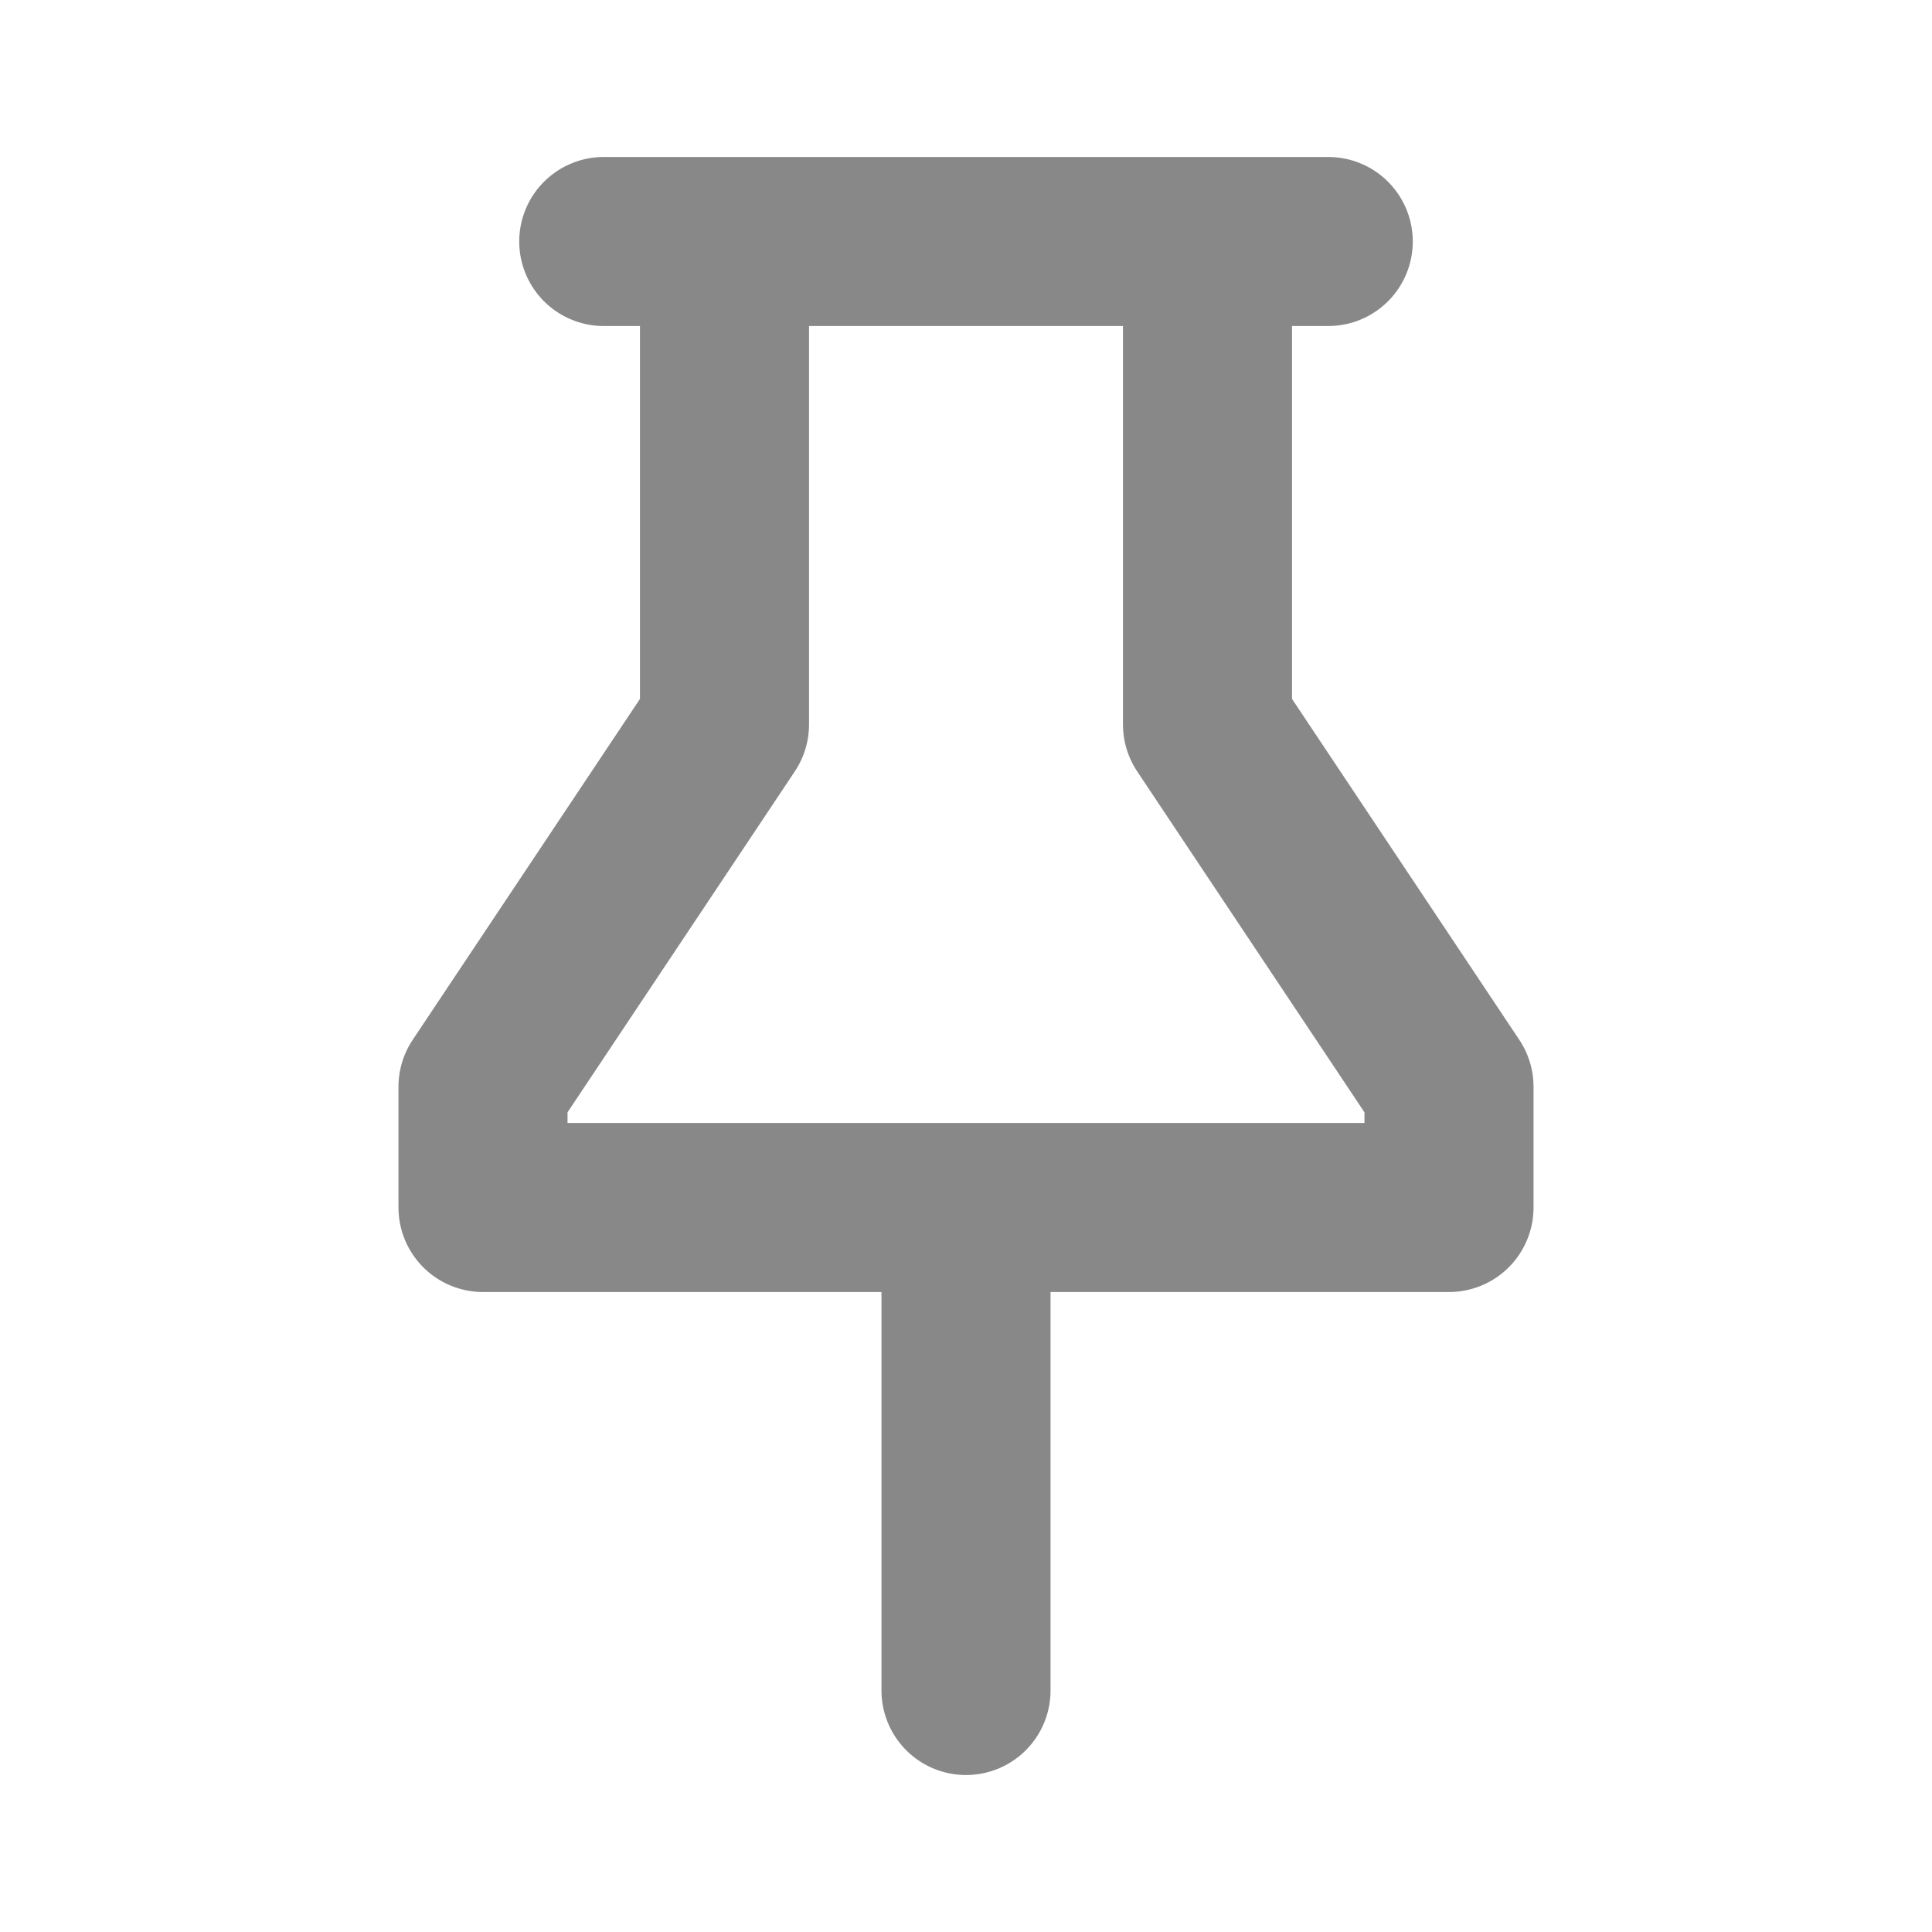
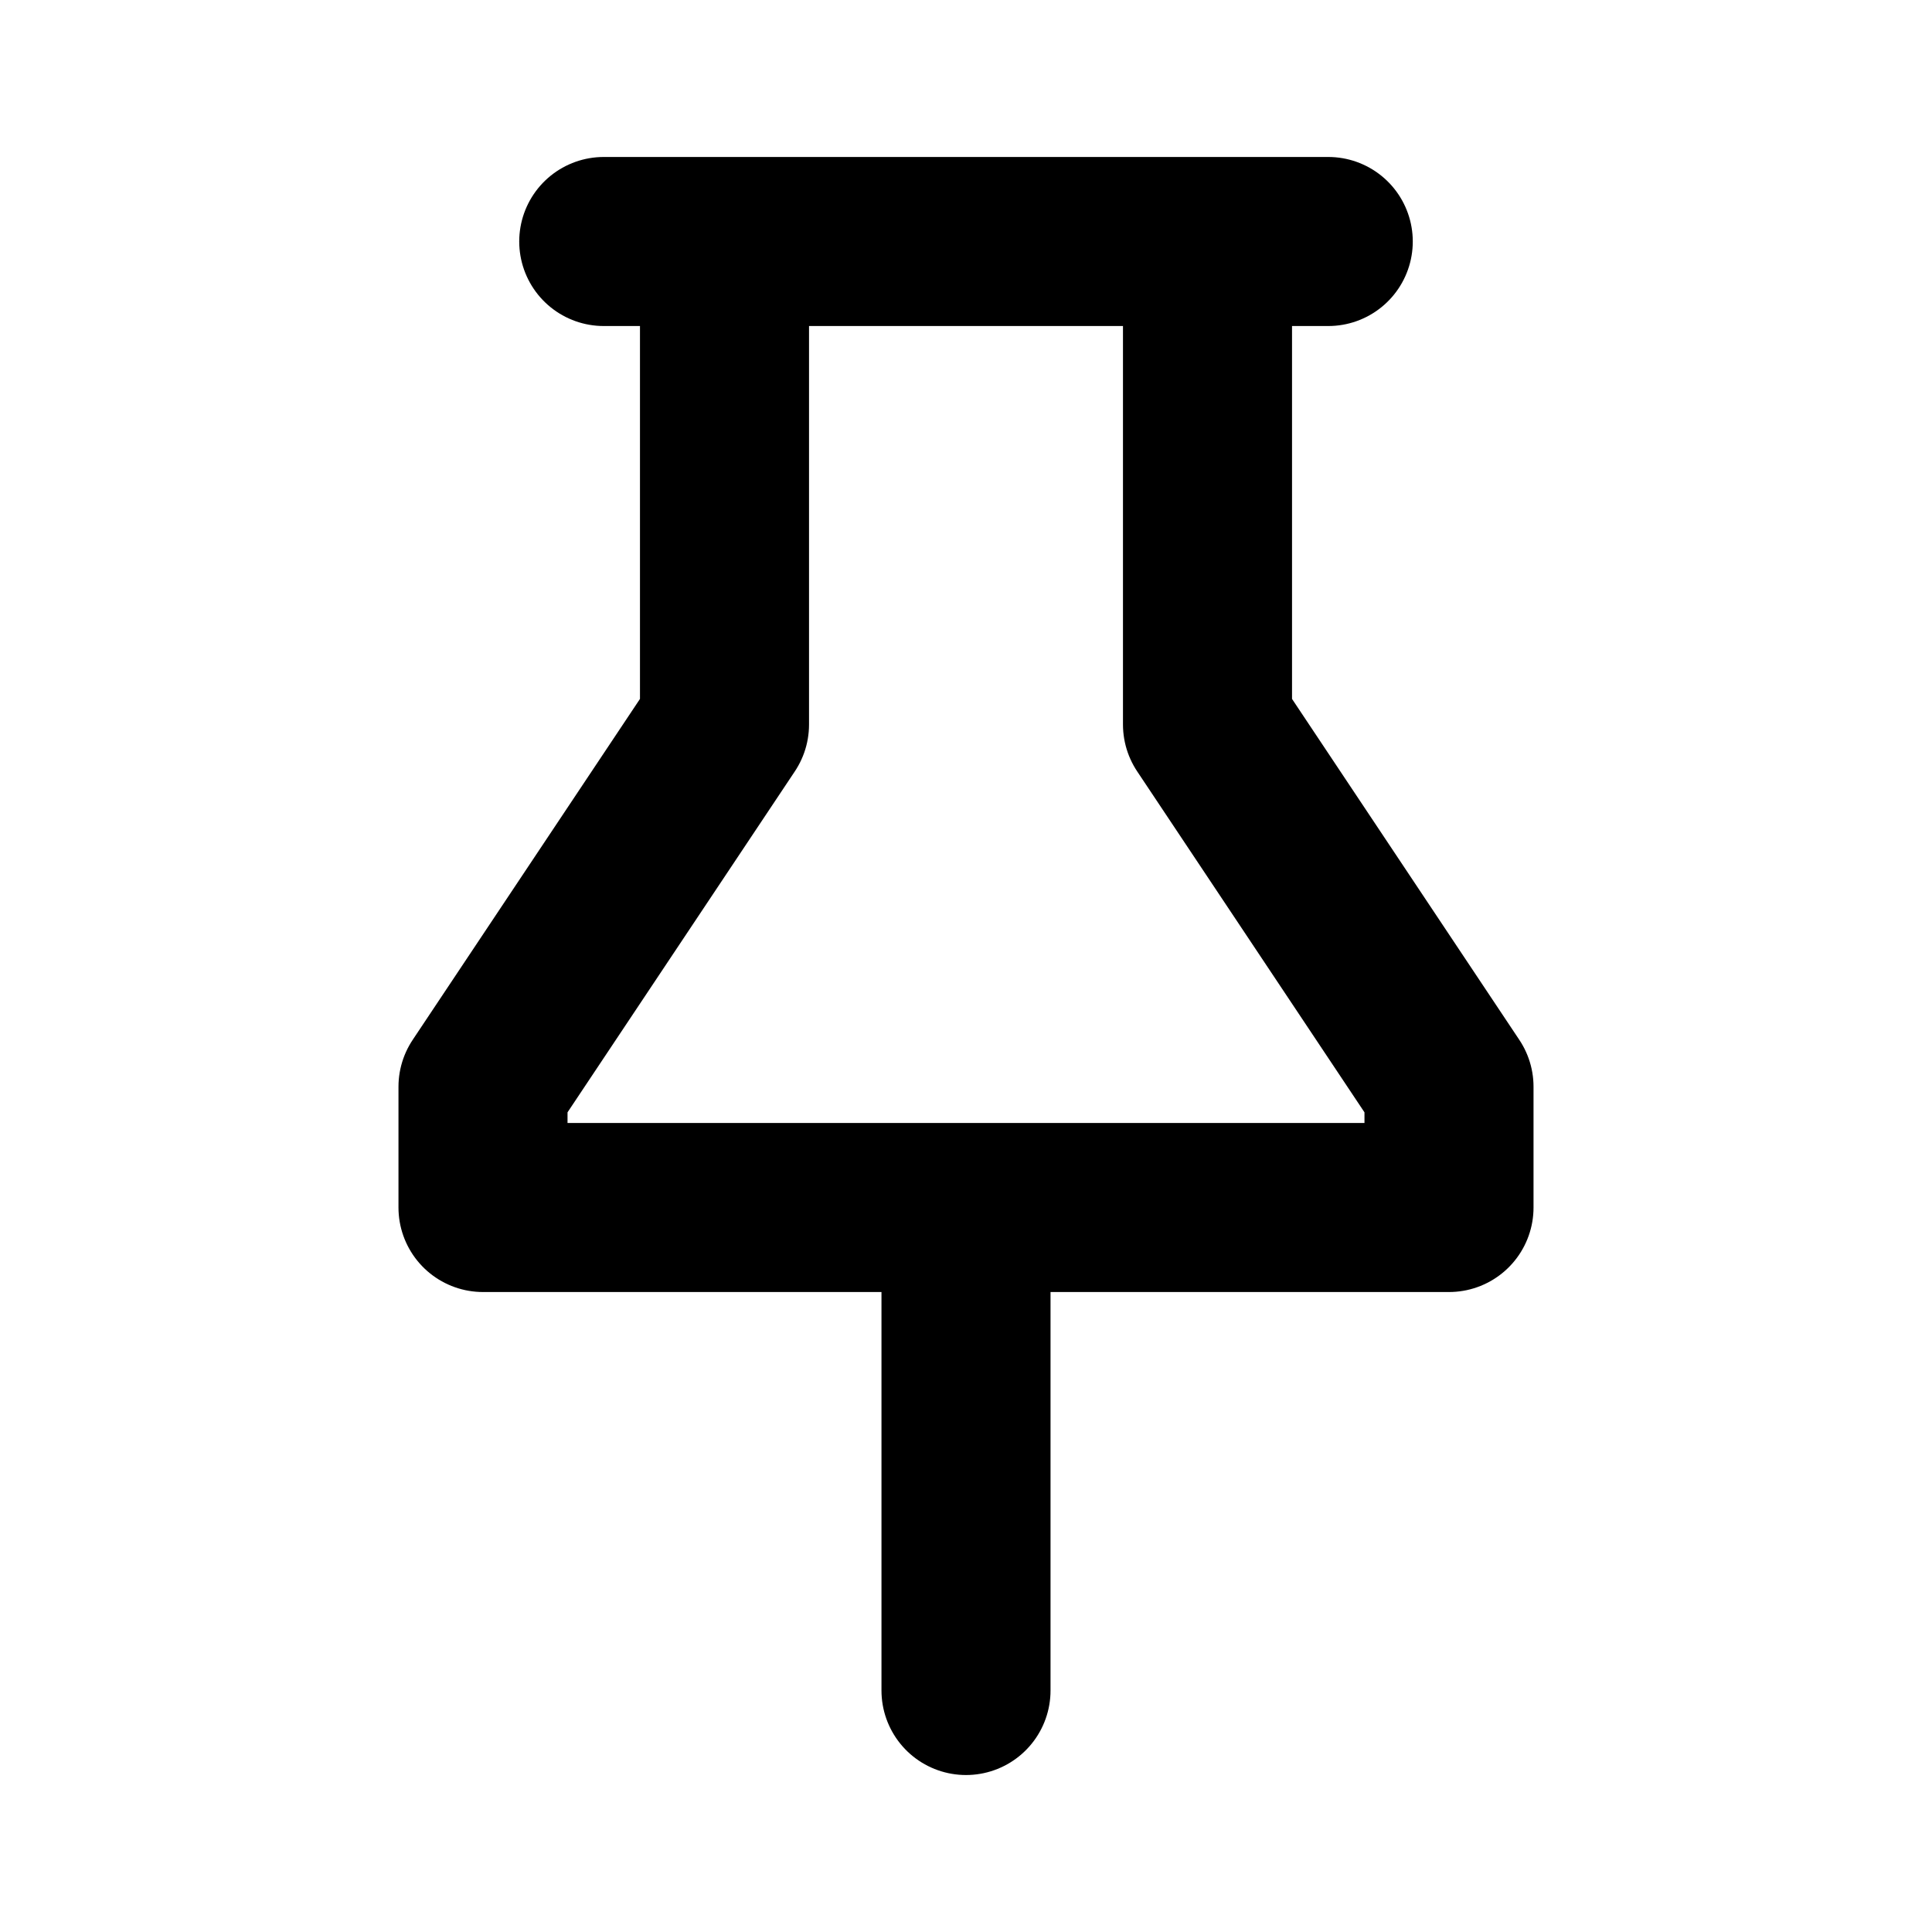
- <svg xmlns="http://www.w3.org/2000/svg" width="16" height="16" viewBox="0 0 16 16" fill="none" stroke="#888888" stroke-width="1.4" stroke-linecap="round" stroke-linejoin="round">
+ <svg xmlns="http://www.w3.org/2000/svg" width="16" height="16" viewBox="0 0 16 16" fill="none" stroke="#000000" stroke-width="1.4" stroke-linecap="round" stroke-linejoin="round">
  <path d="M5 2h6M6 2v4l-2 3v1h8V9l-2-3V2M8 10v4" />
</svg>
